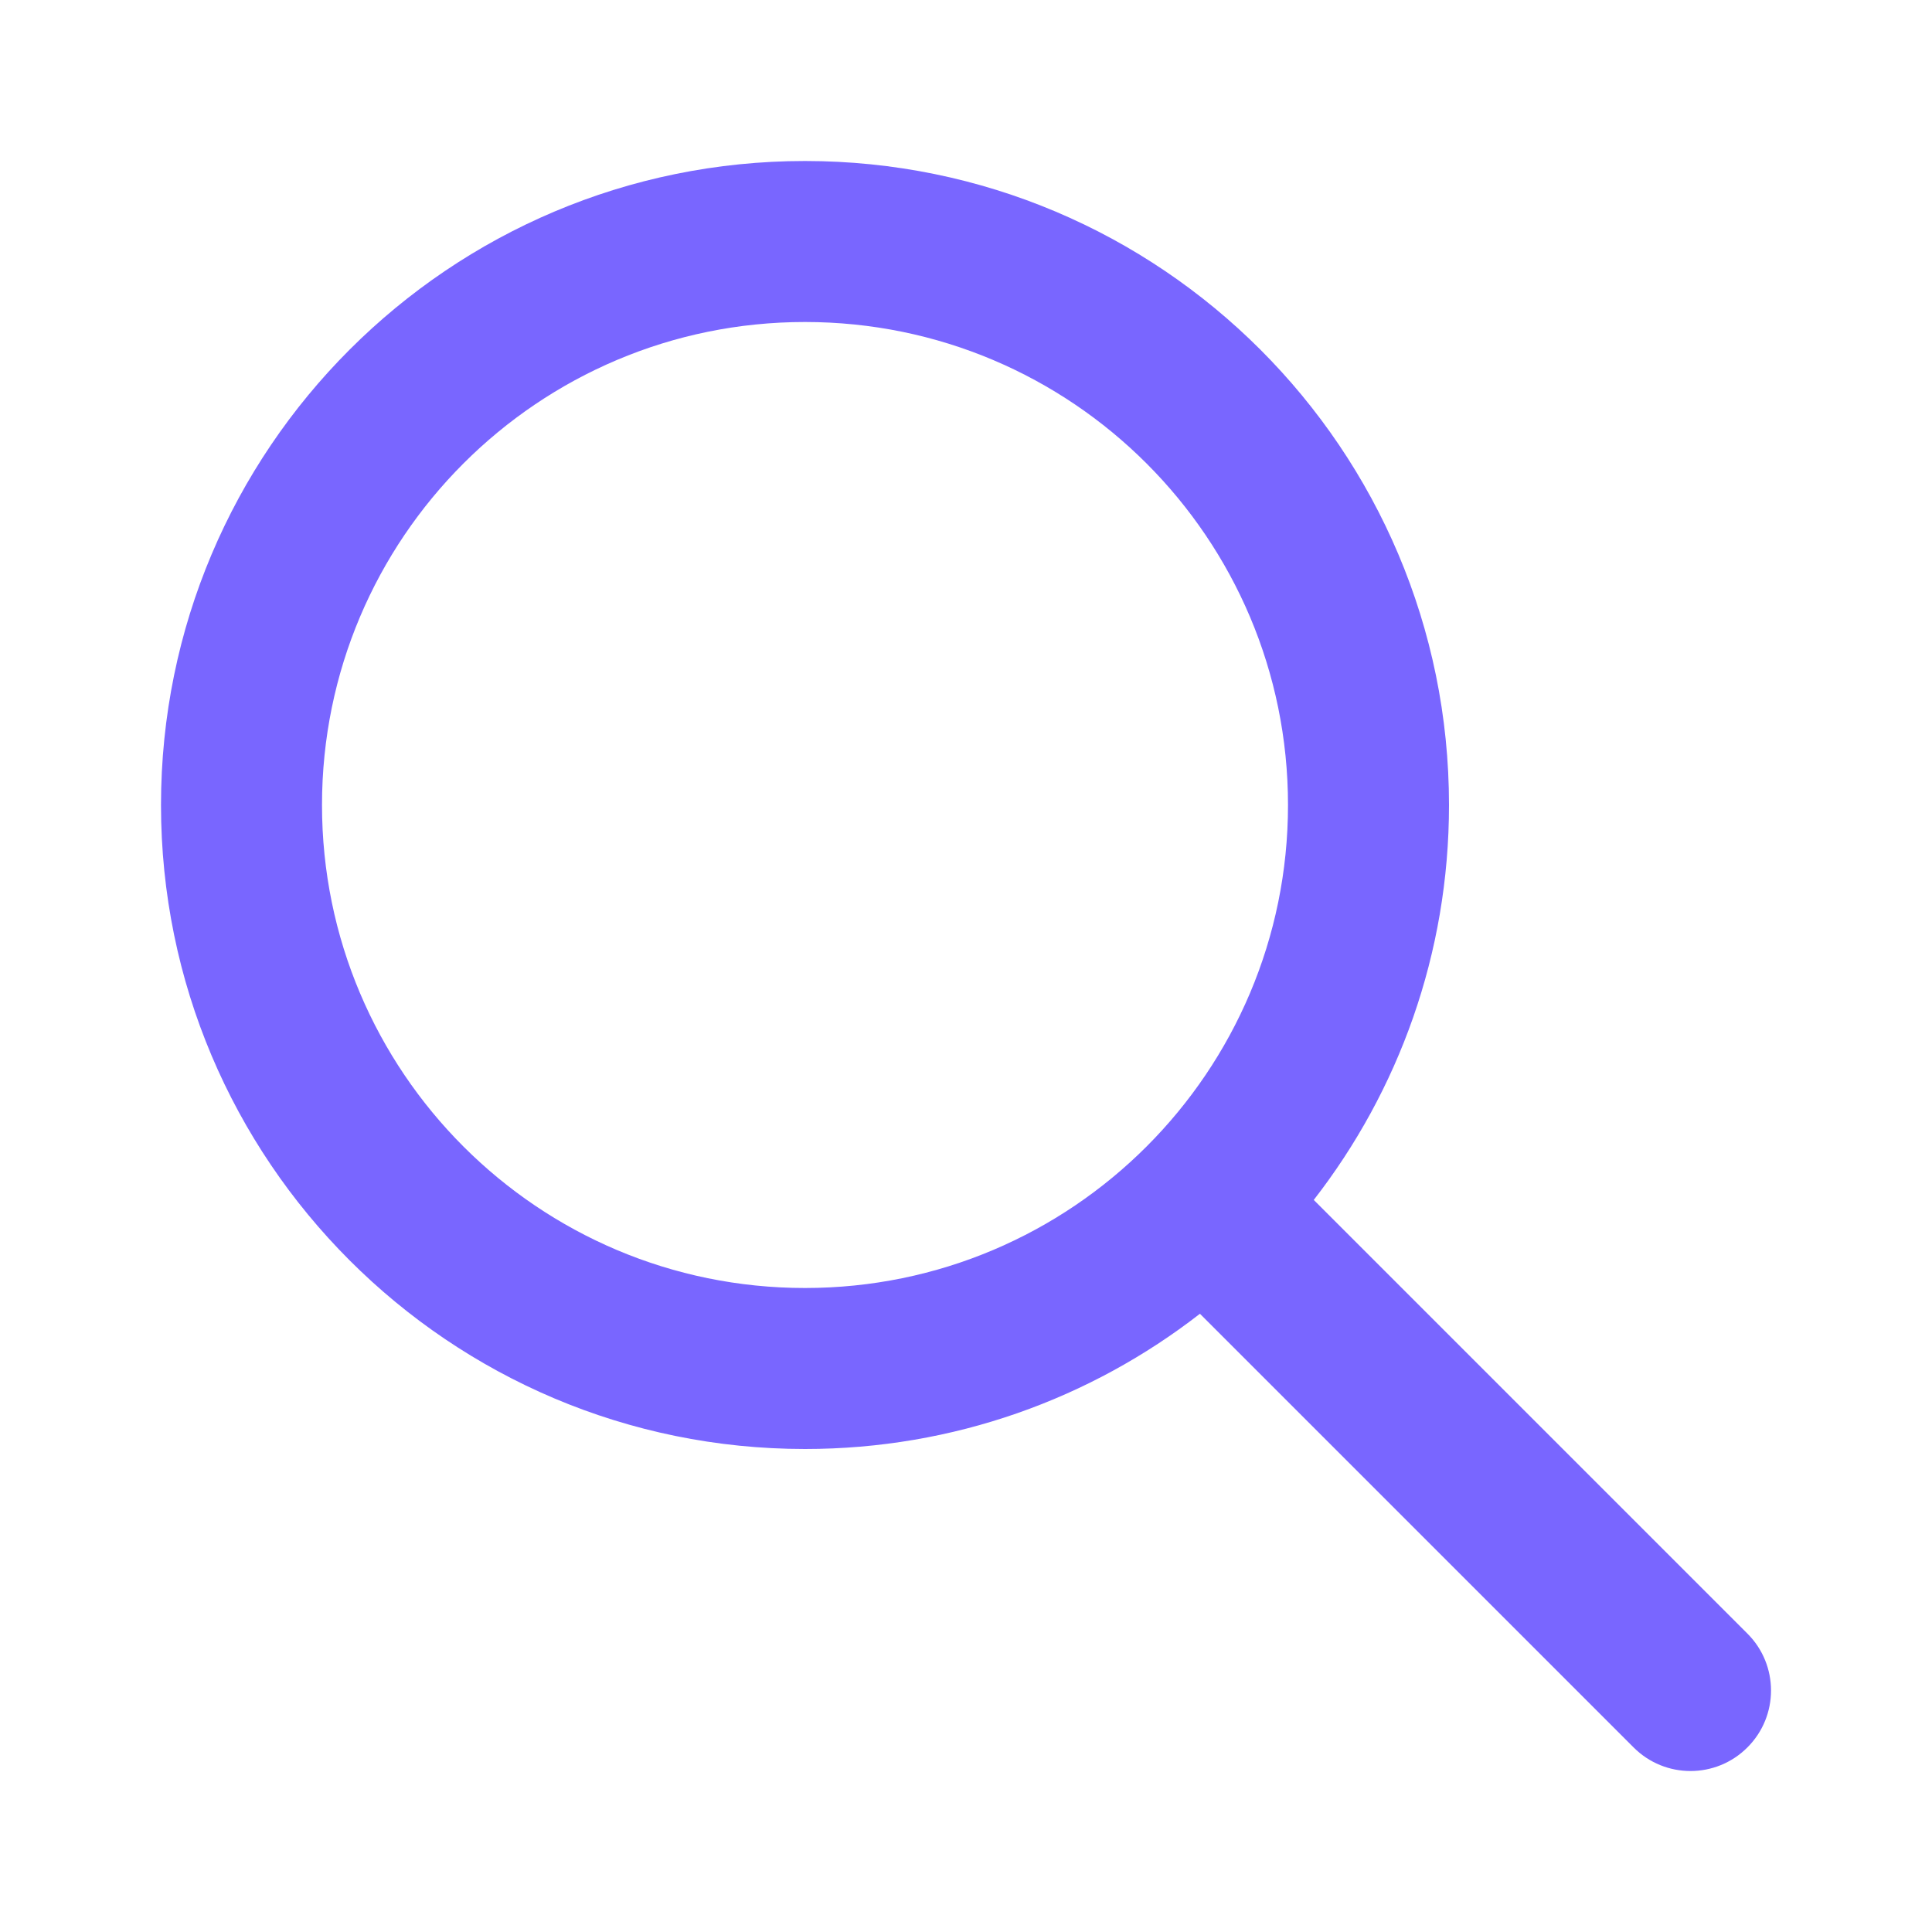
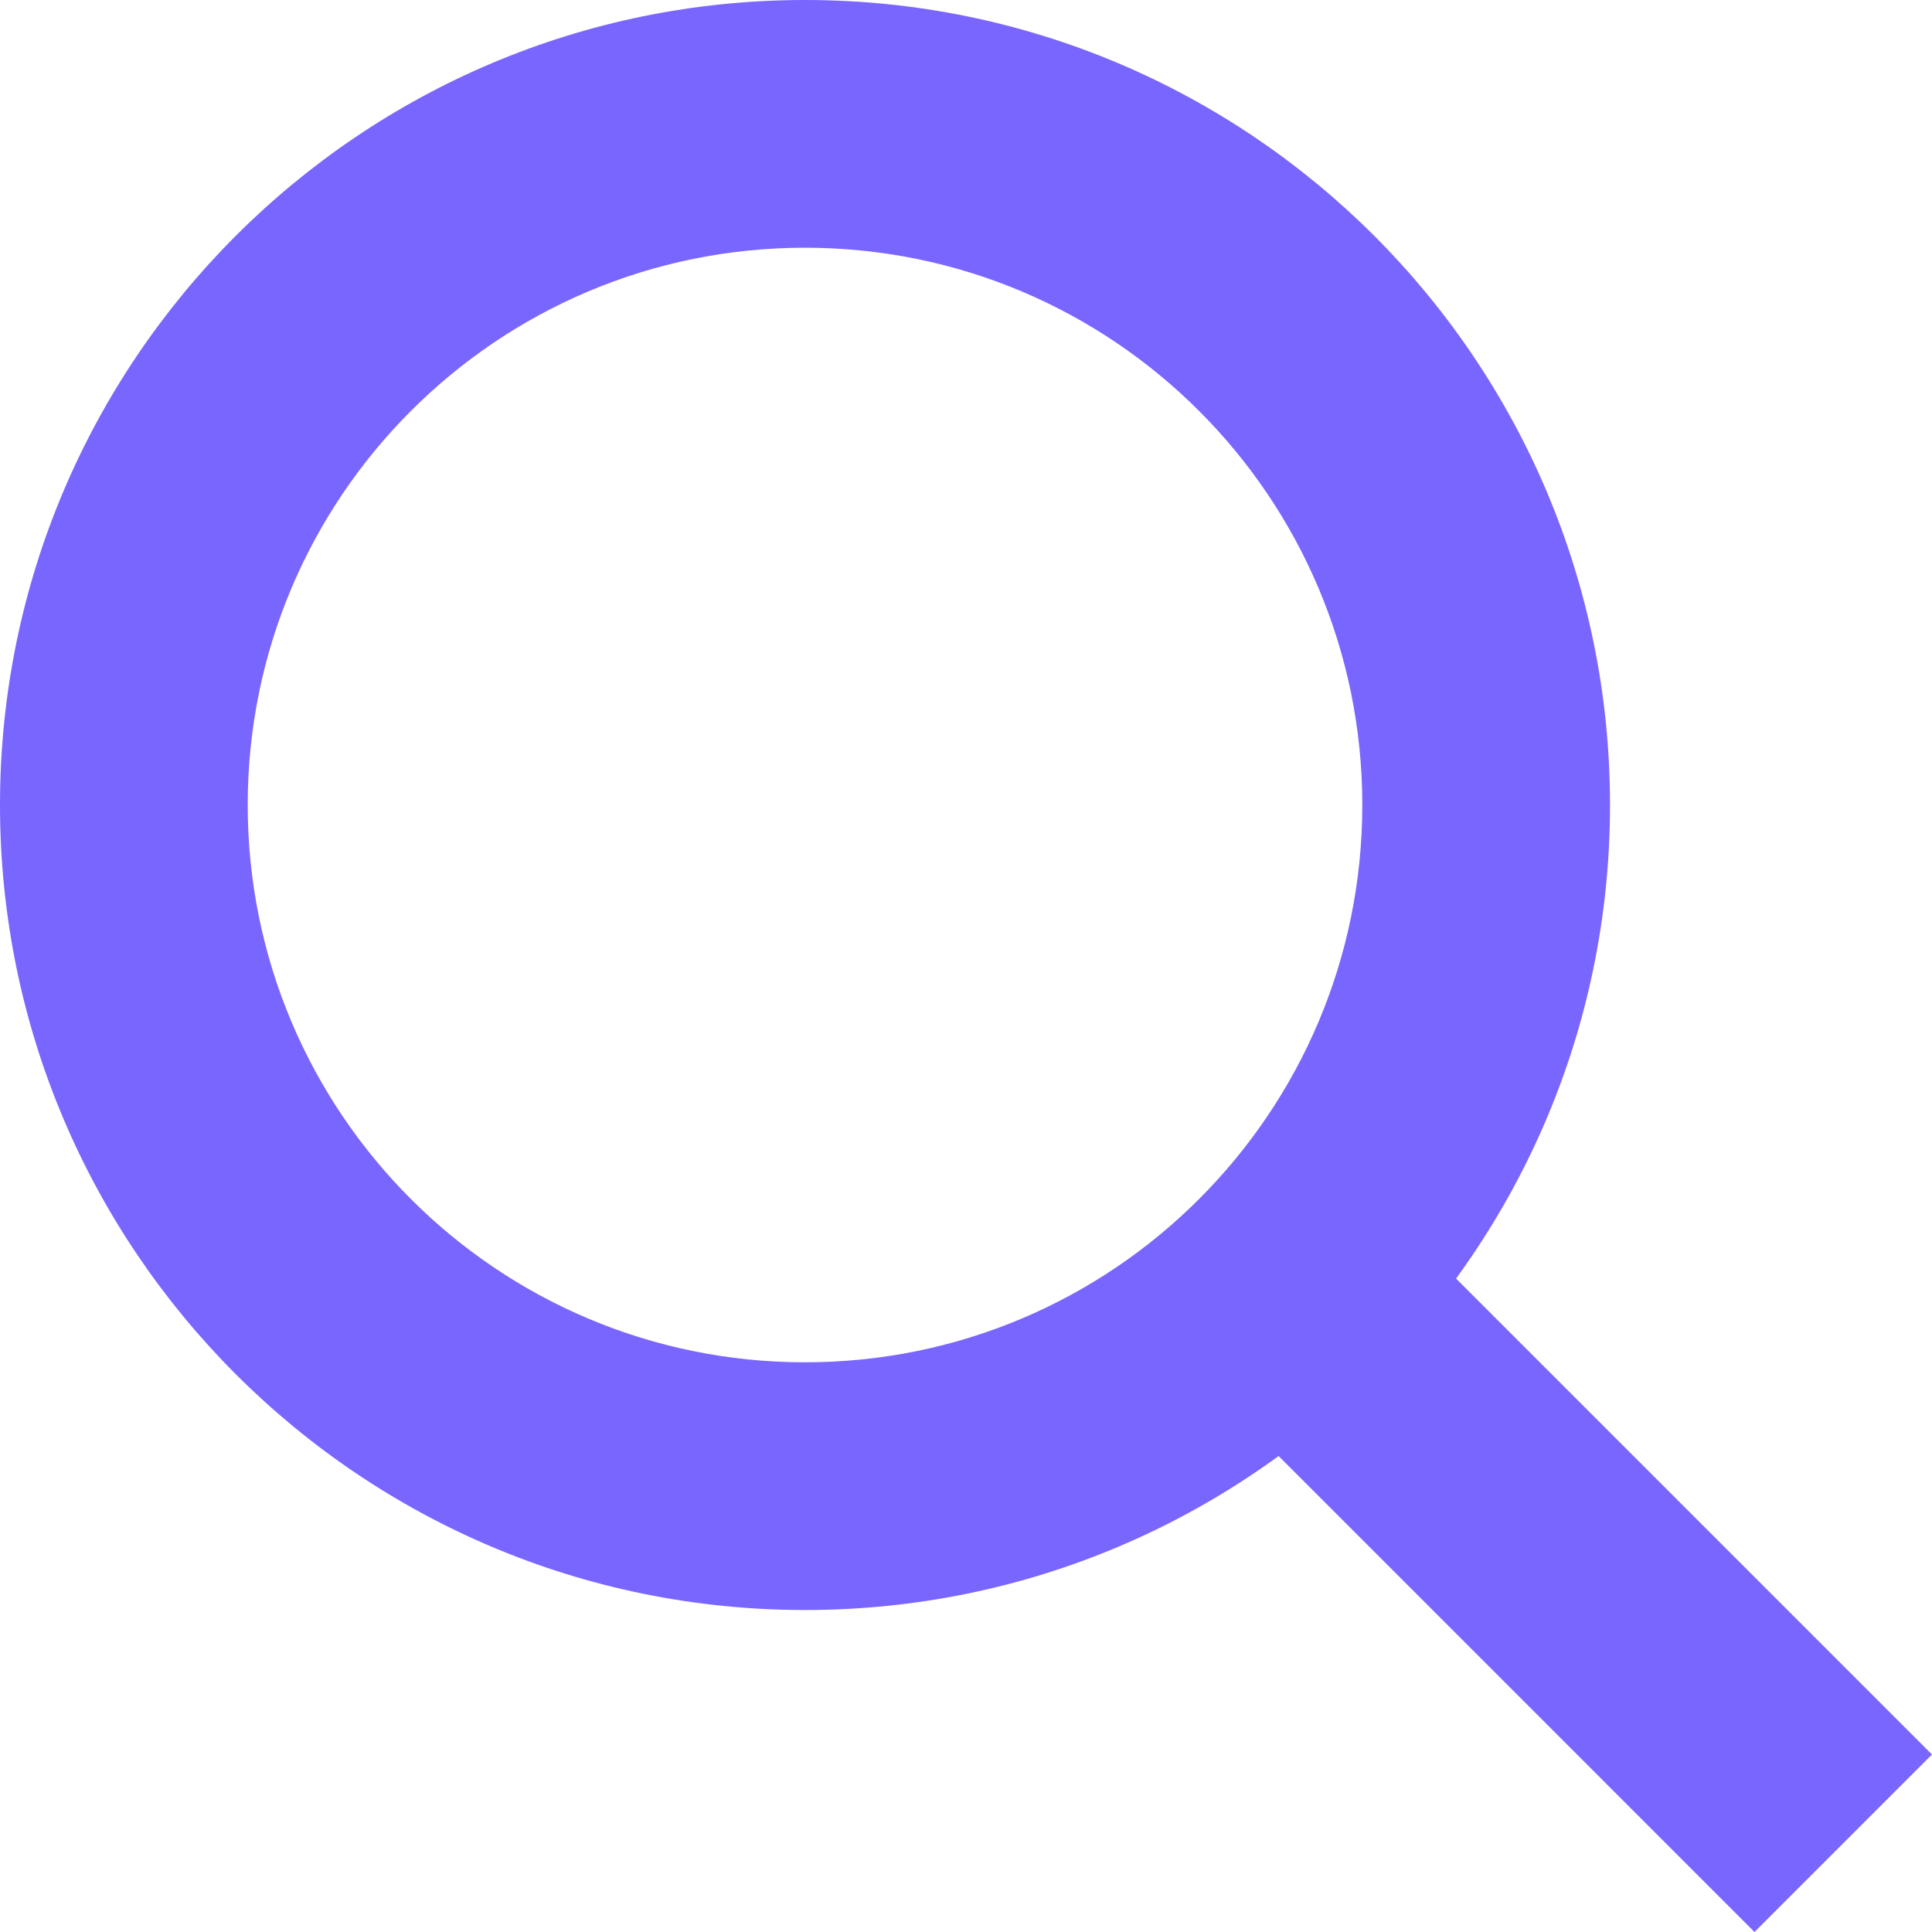
- <svg xmlns="http://www.w3.org/2000/svg" width="24" height="24" viewBox="0 0 24 24" fill="none">
-   <path fill-rule="evenodd" clip-rule="evenodd" d="M16 10C16 13.314 13.314 16 10 16C6.686 16 4 13.314 4 10C4 6.686 6.686 4 10 4C13.314 4 16 6.686 16 10ZM14.906 16.32C13.551 17.373 11.849 18 10 18C5.582 18 2 14.418 2 10C2 5.582 5.582 2 10 2C14.418 2 18 5.582 18 10C18 11.849 17.373 13.551 16.32 14.906L21.707 20.293C22.098 20.683 22.098 21.317 21.707 21.707C21.317 22.098 20.683 22.098 20.293 21.707L14.906 16.32Z" fill="#7966FF" />
+ <svg xmlns="http://www.w3.org/2000/svg" width="32" height="32" viewBox="0 0 32 32" fill="none">
+   <path fill-rule="evenodd" clip-rule="evenodd" d="M13.333 22.564C18.431 22.564 22.564 18.431 22.564 13.333C22.564 8.235 18.431 4.103 13.333 4.103C8.235 4.103 4.103 8.235 4.103 13.333C4.103 18.431 8.235 22.564 13.333 22.564ZM13.333 26.667C20.697 26.667 26.667 20.697 26.667 13.333C26.667 5.97 20.697 0 13.333 0C5.97 0 0 5.97 0 13.333C0 20.697 5.97 26.667 13.333 26.667Z" fill="#7966FF" />
+   <path fill-rule="evenodd" clip-rule="evenodd" d="M29.06 32L18.667 21.606L21.606 18.666L32 29.06L29.06 32Z" fill="#7966FF" />
</svg>
